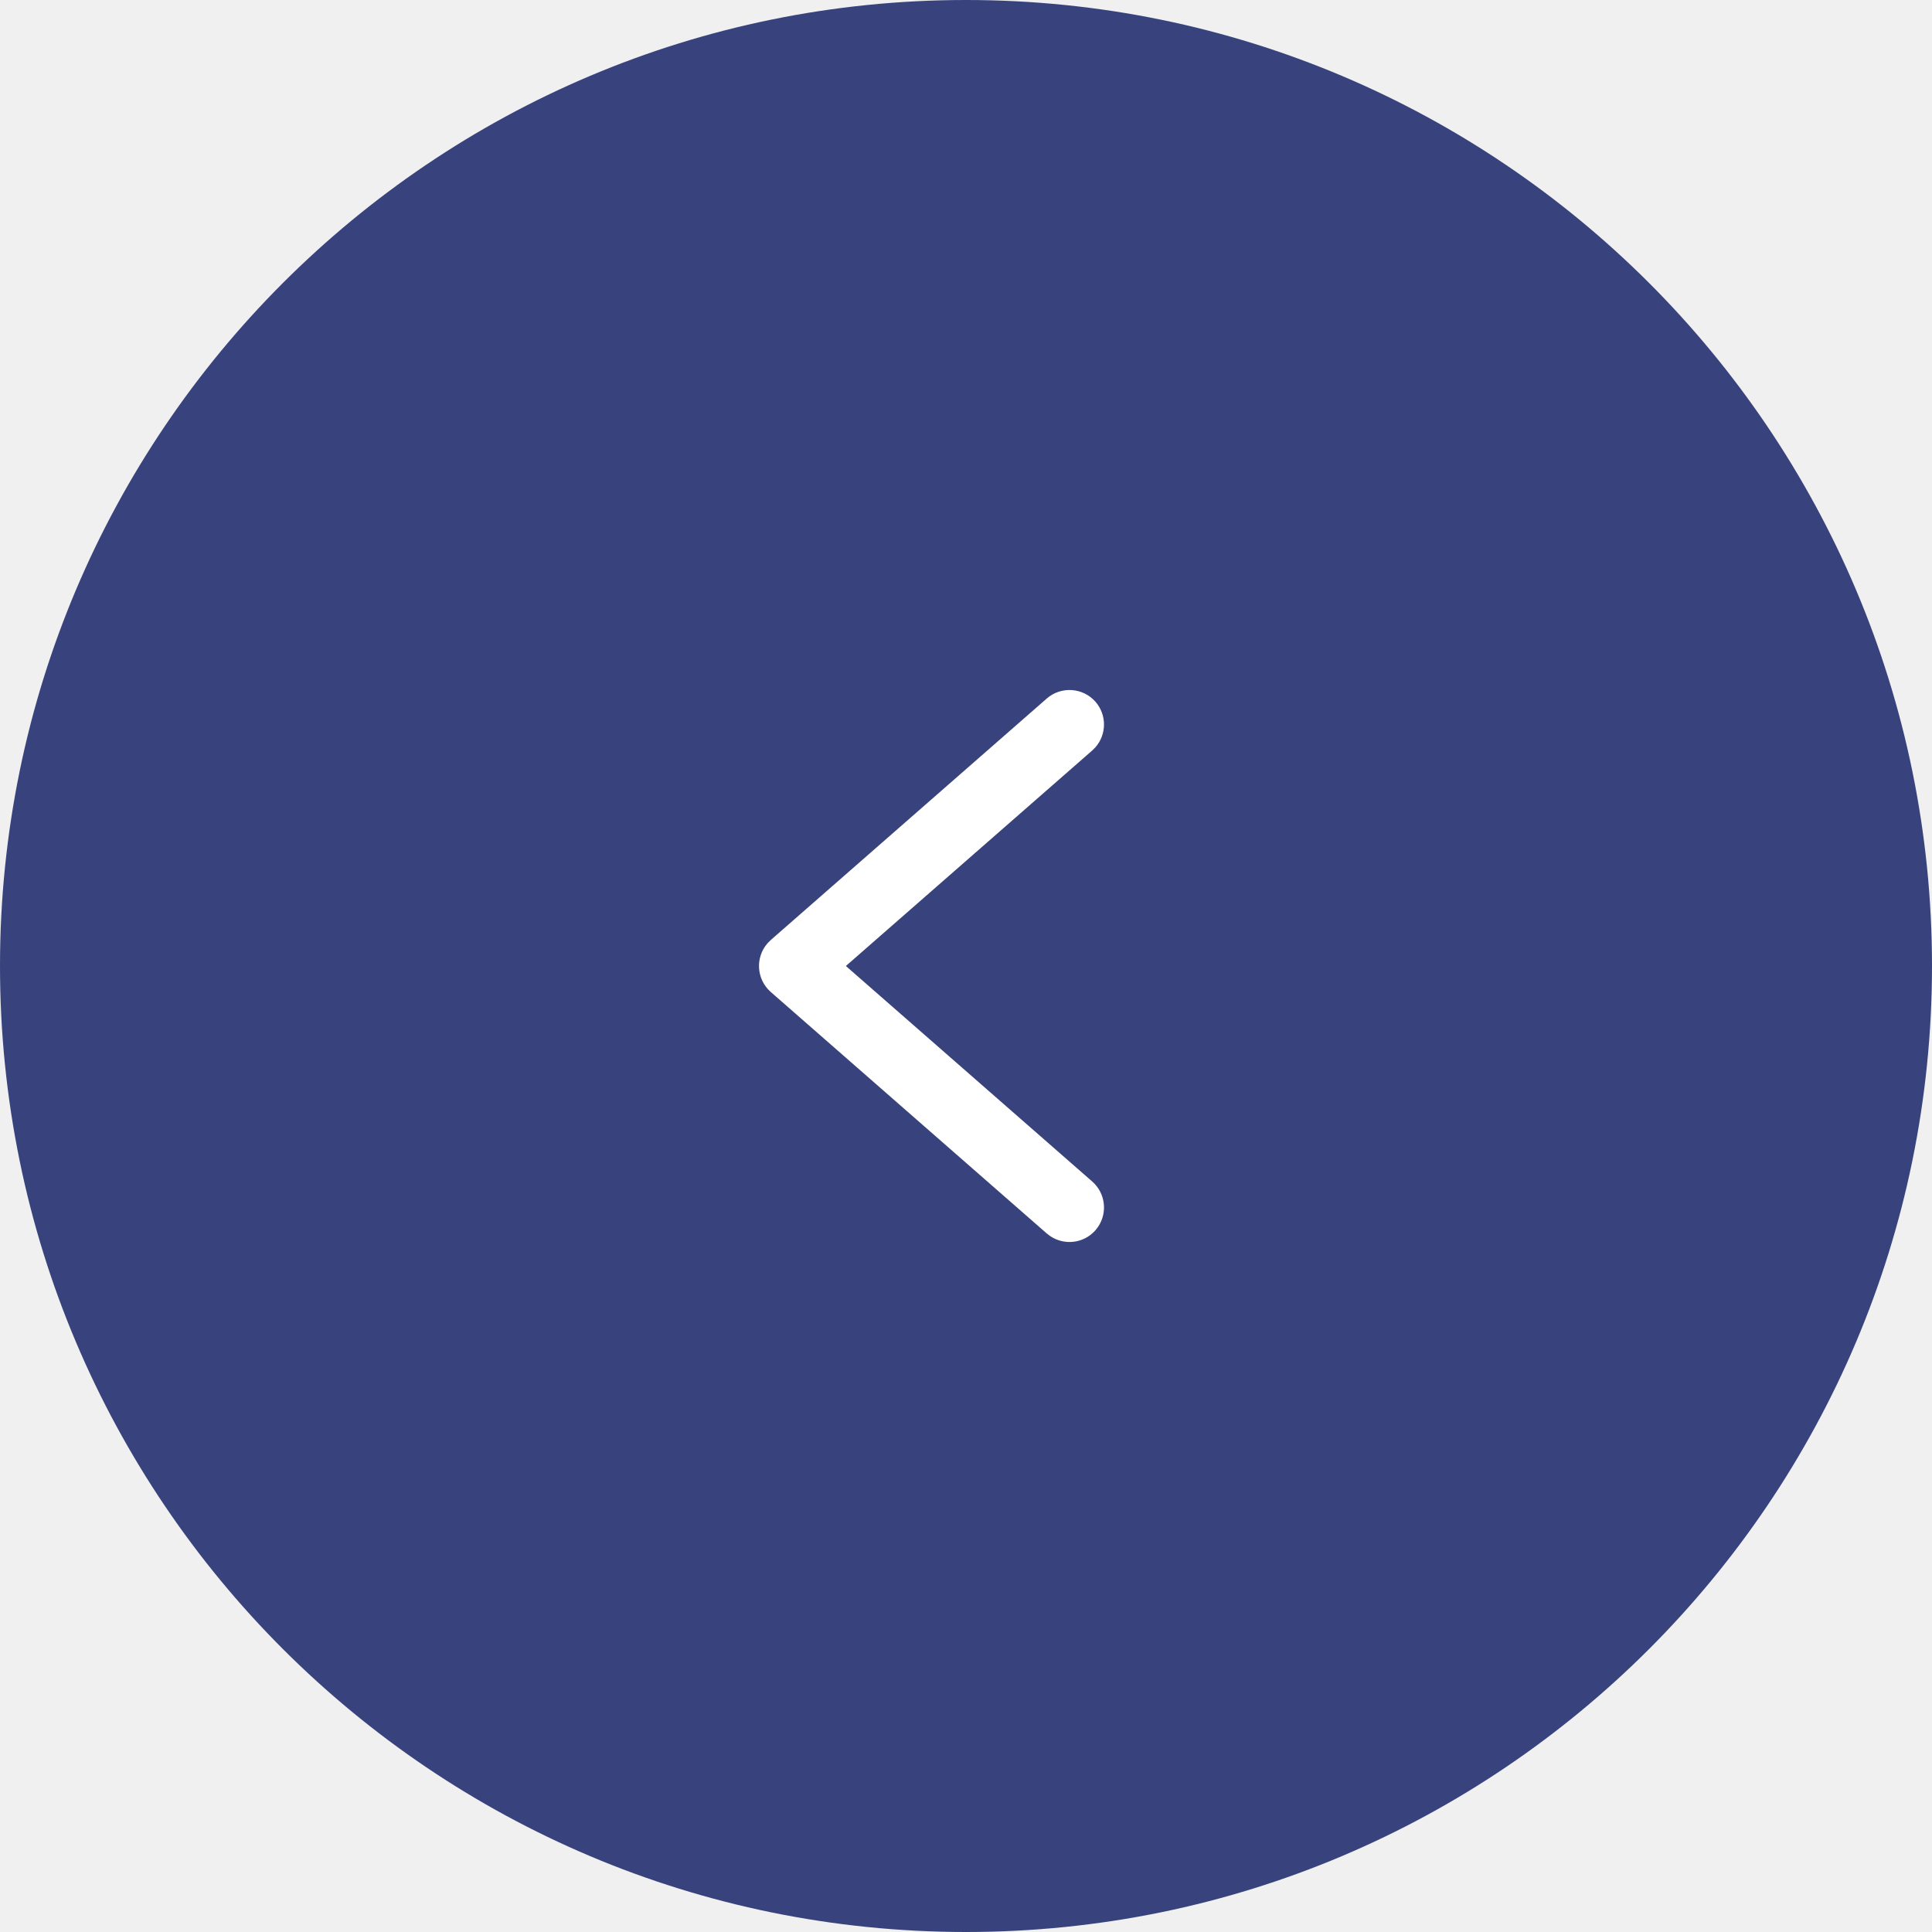
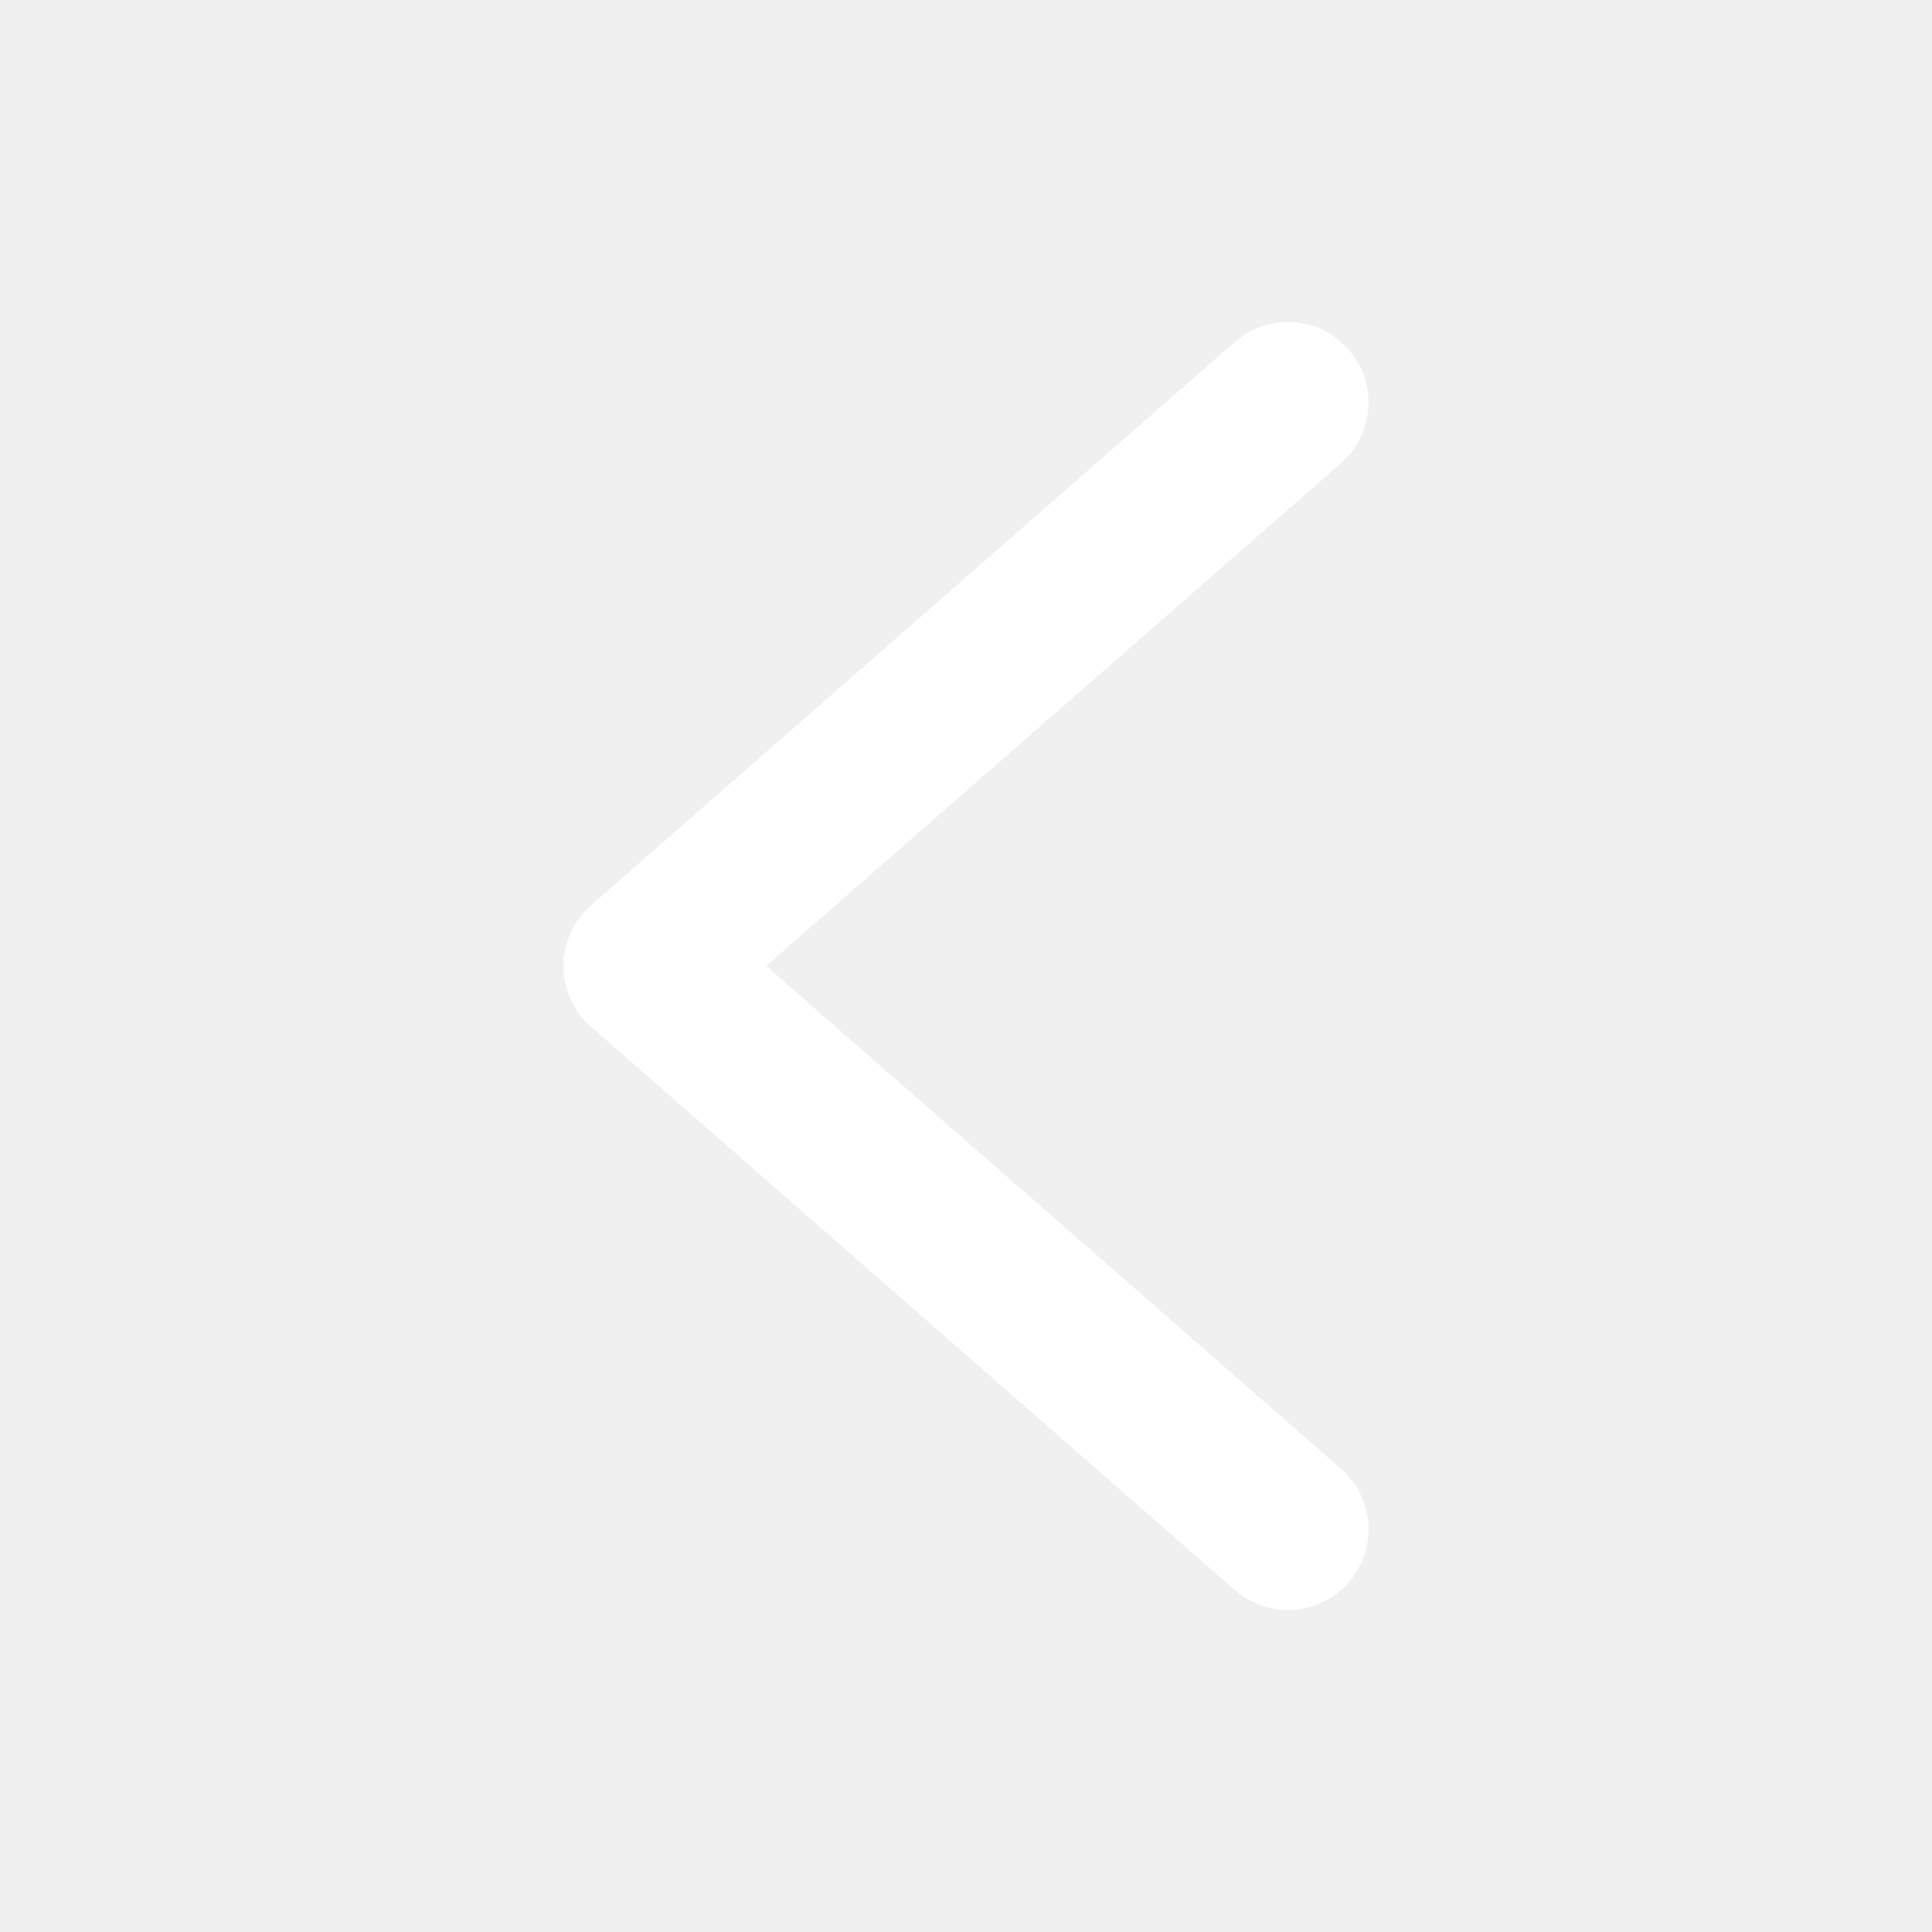
- <svg xmlns="http://www.w3.org/2000/svg" width="56" height="56" viewBox="0 0 56 56" fill="none">
-   <rect width="56" height="56" rx="28" fill="#0A1861" fill-opacity="0.8" />
-   <mask id="mask0_3_378" style="mask-type:luminance" maskUnits="userSpaceOnUse" x="22" y="20" width="10" height="16">
-     <path fill-rule="evenodd" clip-rule="evenodd" d="M30.341 20.247C30.757 19.884 31.389 19.926 31.753 20.341C32.088 20.725 32.078 21.293 31.748 21.664L31.659 21.753L24.518 28L31.659 34.247C32.042 34.583 32.108 35.147 31.829 35.559L31.753 35.658C31.417 36.042 30.853 36.108 30.441 35.829L30.341 35.753L22.341 28.753C21.919 28.383 21.889 27.745 22.251 27.337L22.341 27.247L30.341 20.247Z" fill="white" />
+ <svg xmlns="http://www.w3.org/2000/svg" width="24" height="24" viewBox="0 0 24 24" fill="none">
+   <mask id="mask0_196_5" style="mask-type:luminance" maskUnits="userSpaceOnUse" x="7" y="4" width="10" height="16">
+     <path fill-rule="evenodd" clip-rule="evenodd" d="M15.341 4.247C15.757 3.884 16.389 3.926 16.753 4.342C17.088 4.725 17.078 5.293 16.748 5.664L16.659 5.753L9.518 12L16.659 18.247C17.042 18.583 17.108 19.147 16.829 19.559L16.753 19.659C16.417 20.042 15.853 20.108 15.441 19.829L15.341 19.753L7.341 12.753C6.919 12.383 6.888 11.745 7.251 11.337L7.341 11.247L15.341 4.247Z" fill="white" />
  </mask>
-   <g mask="url(#mask0_3_378)">
-     <rect x="15" y="16" width="24" height="24" fill="white" />
+   <g mask="url(#mask0_196_5)">
+     <rect width="24" height="24" fill="white" />
  </g>
</svg>
